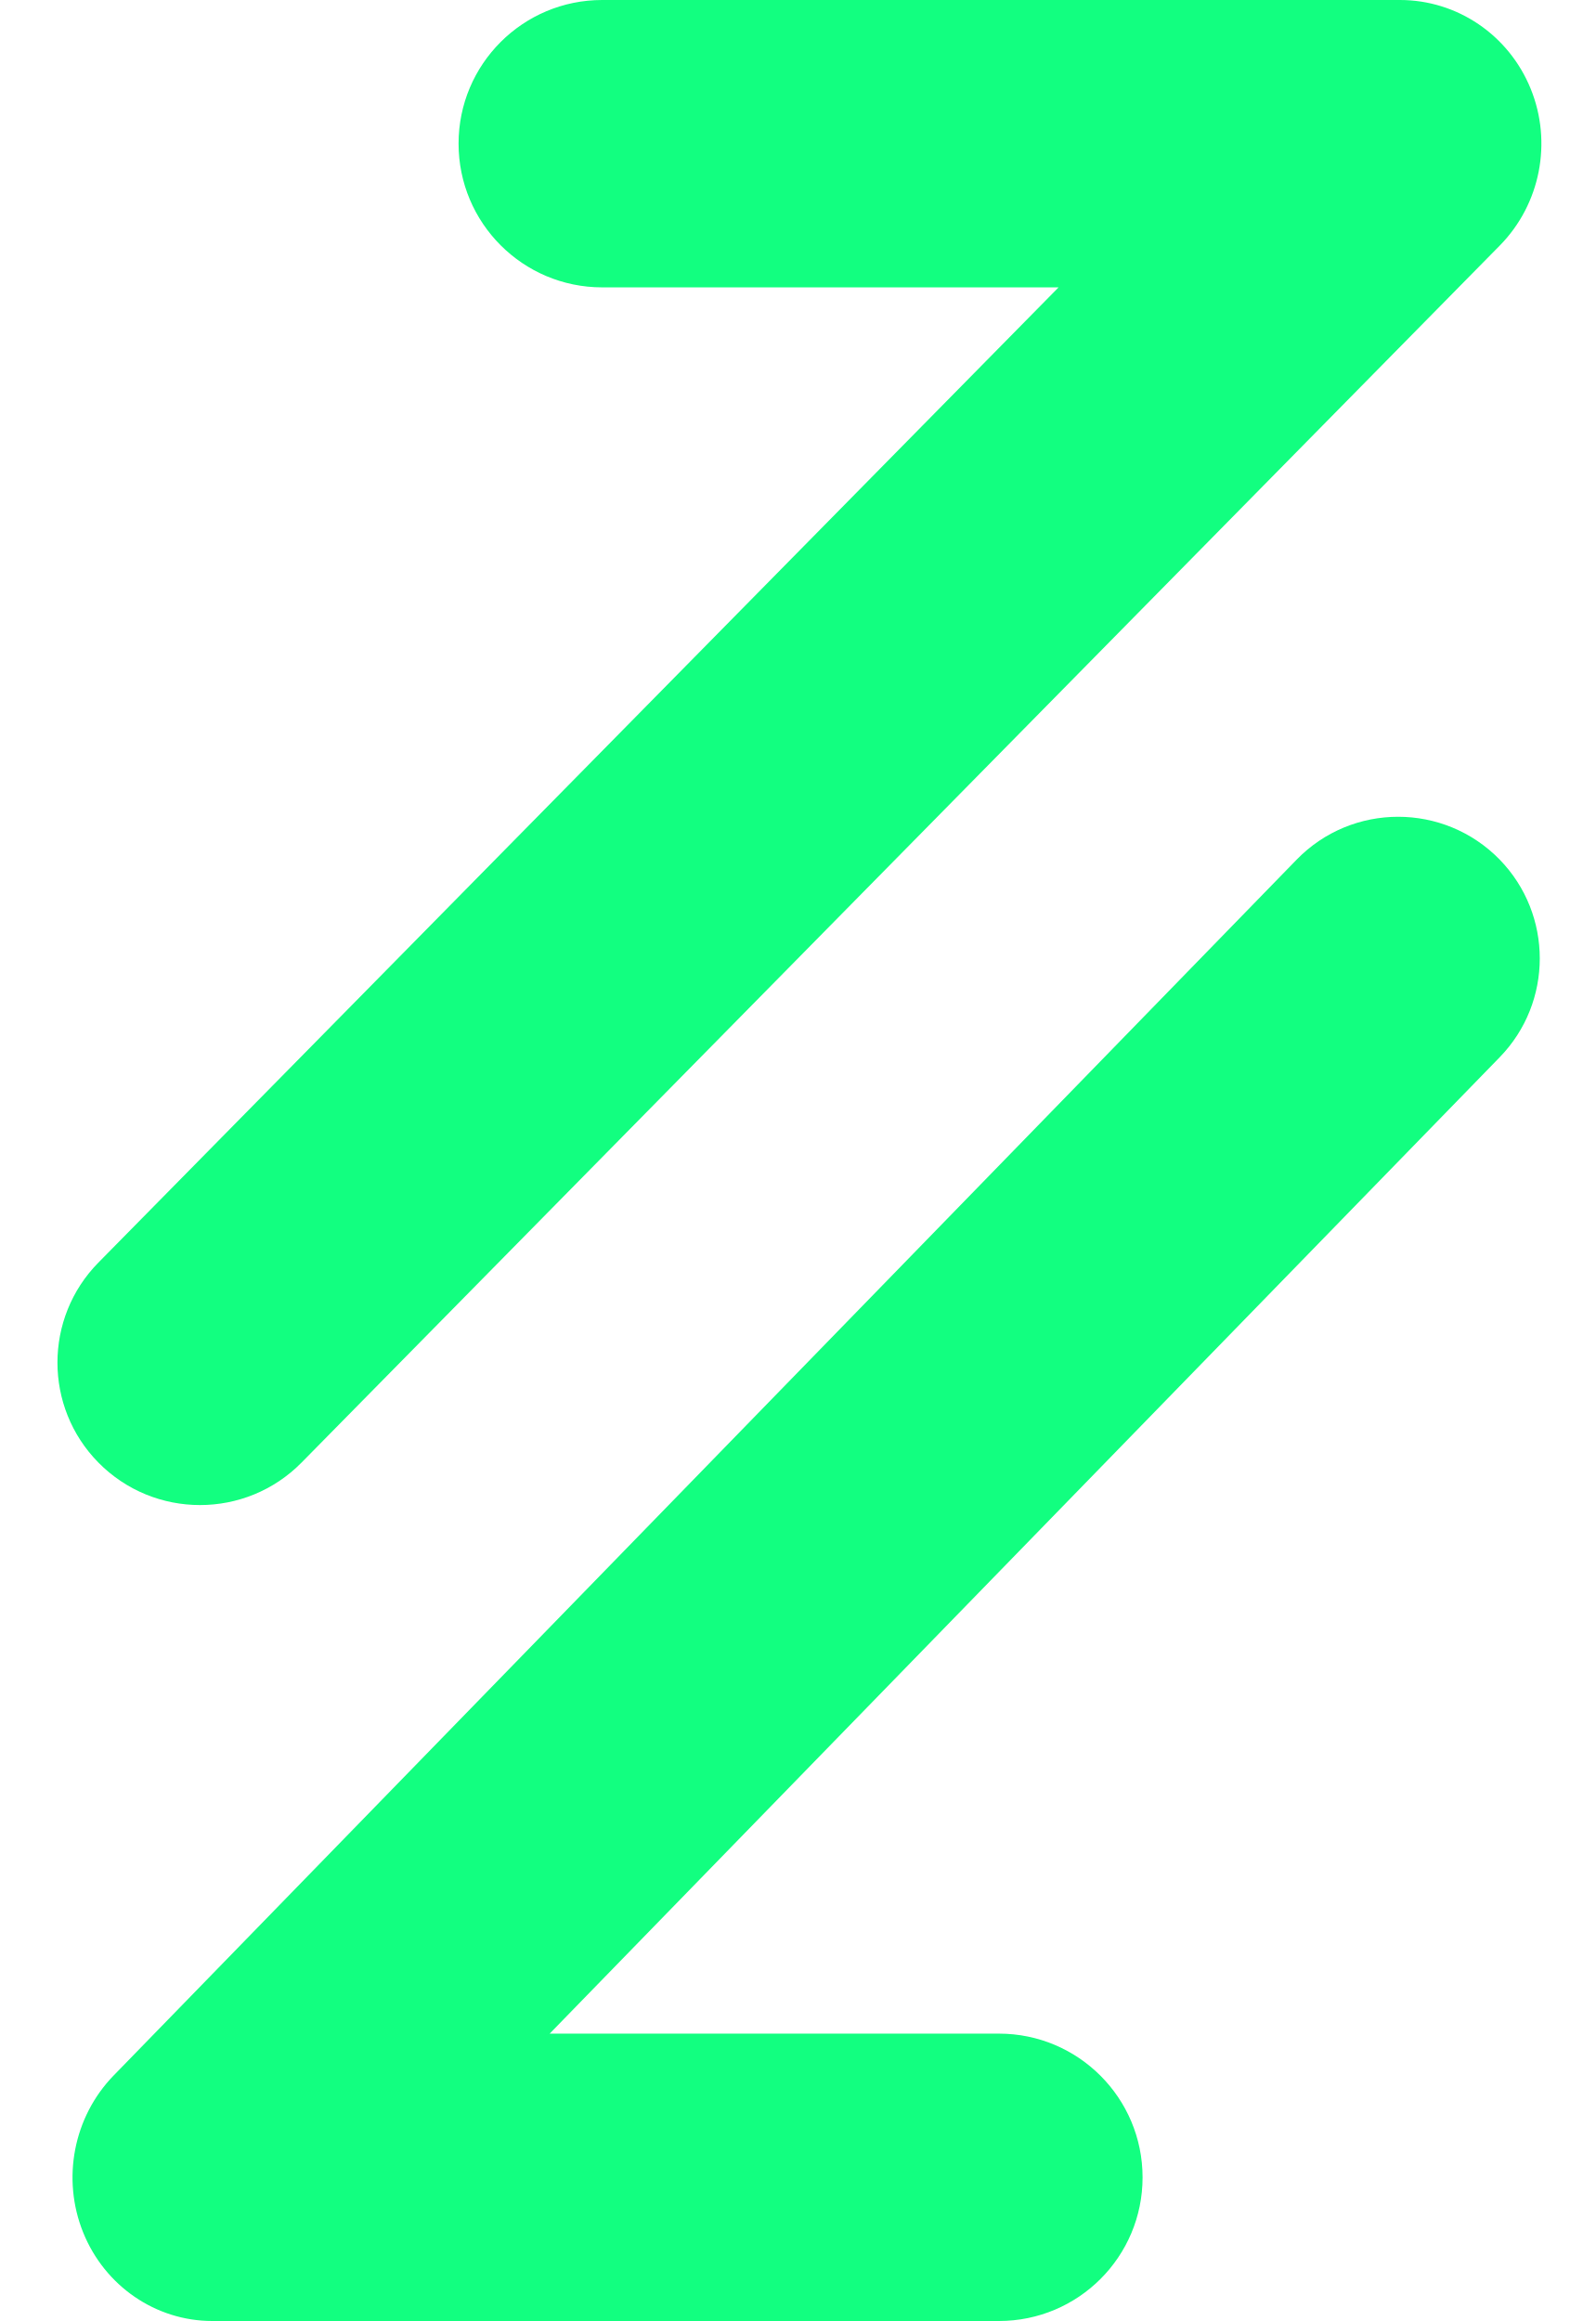
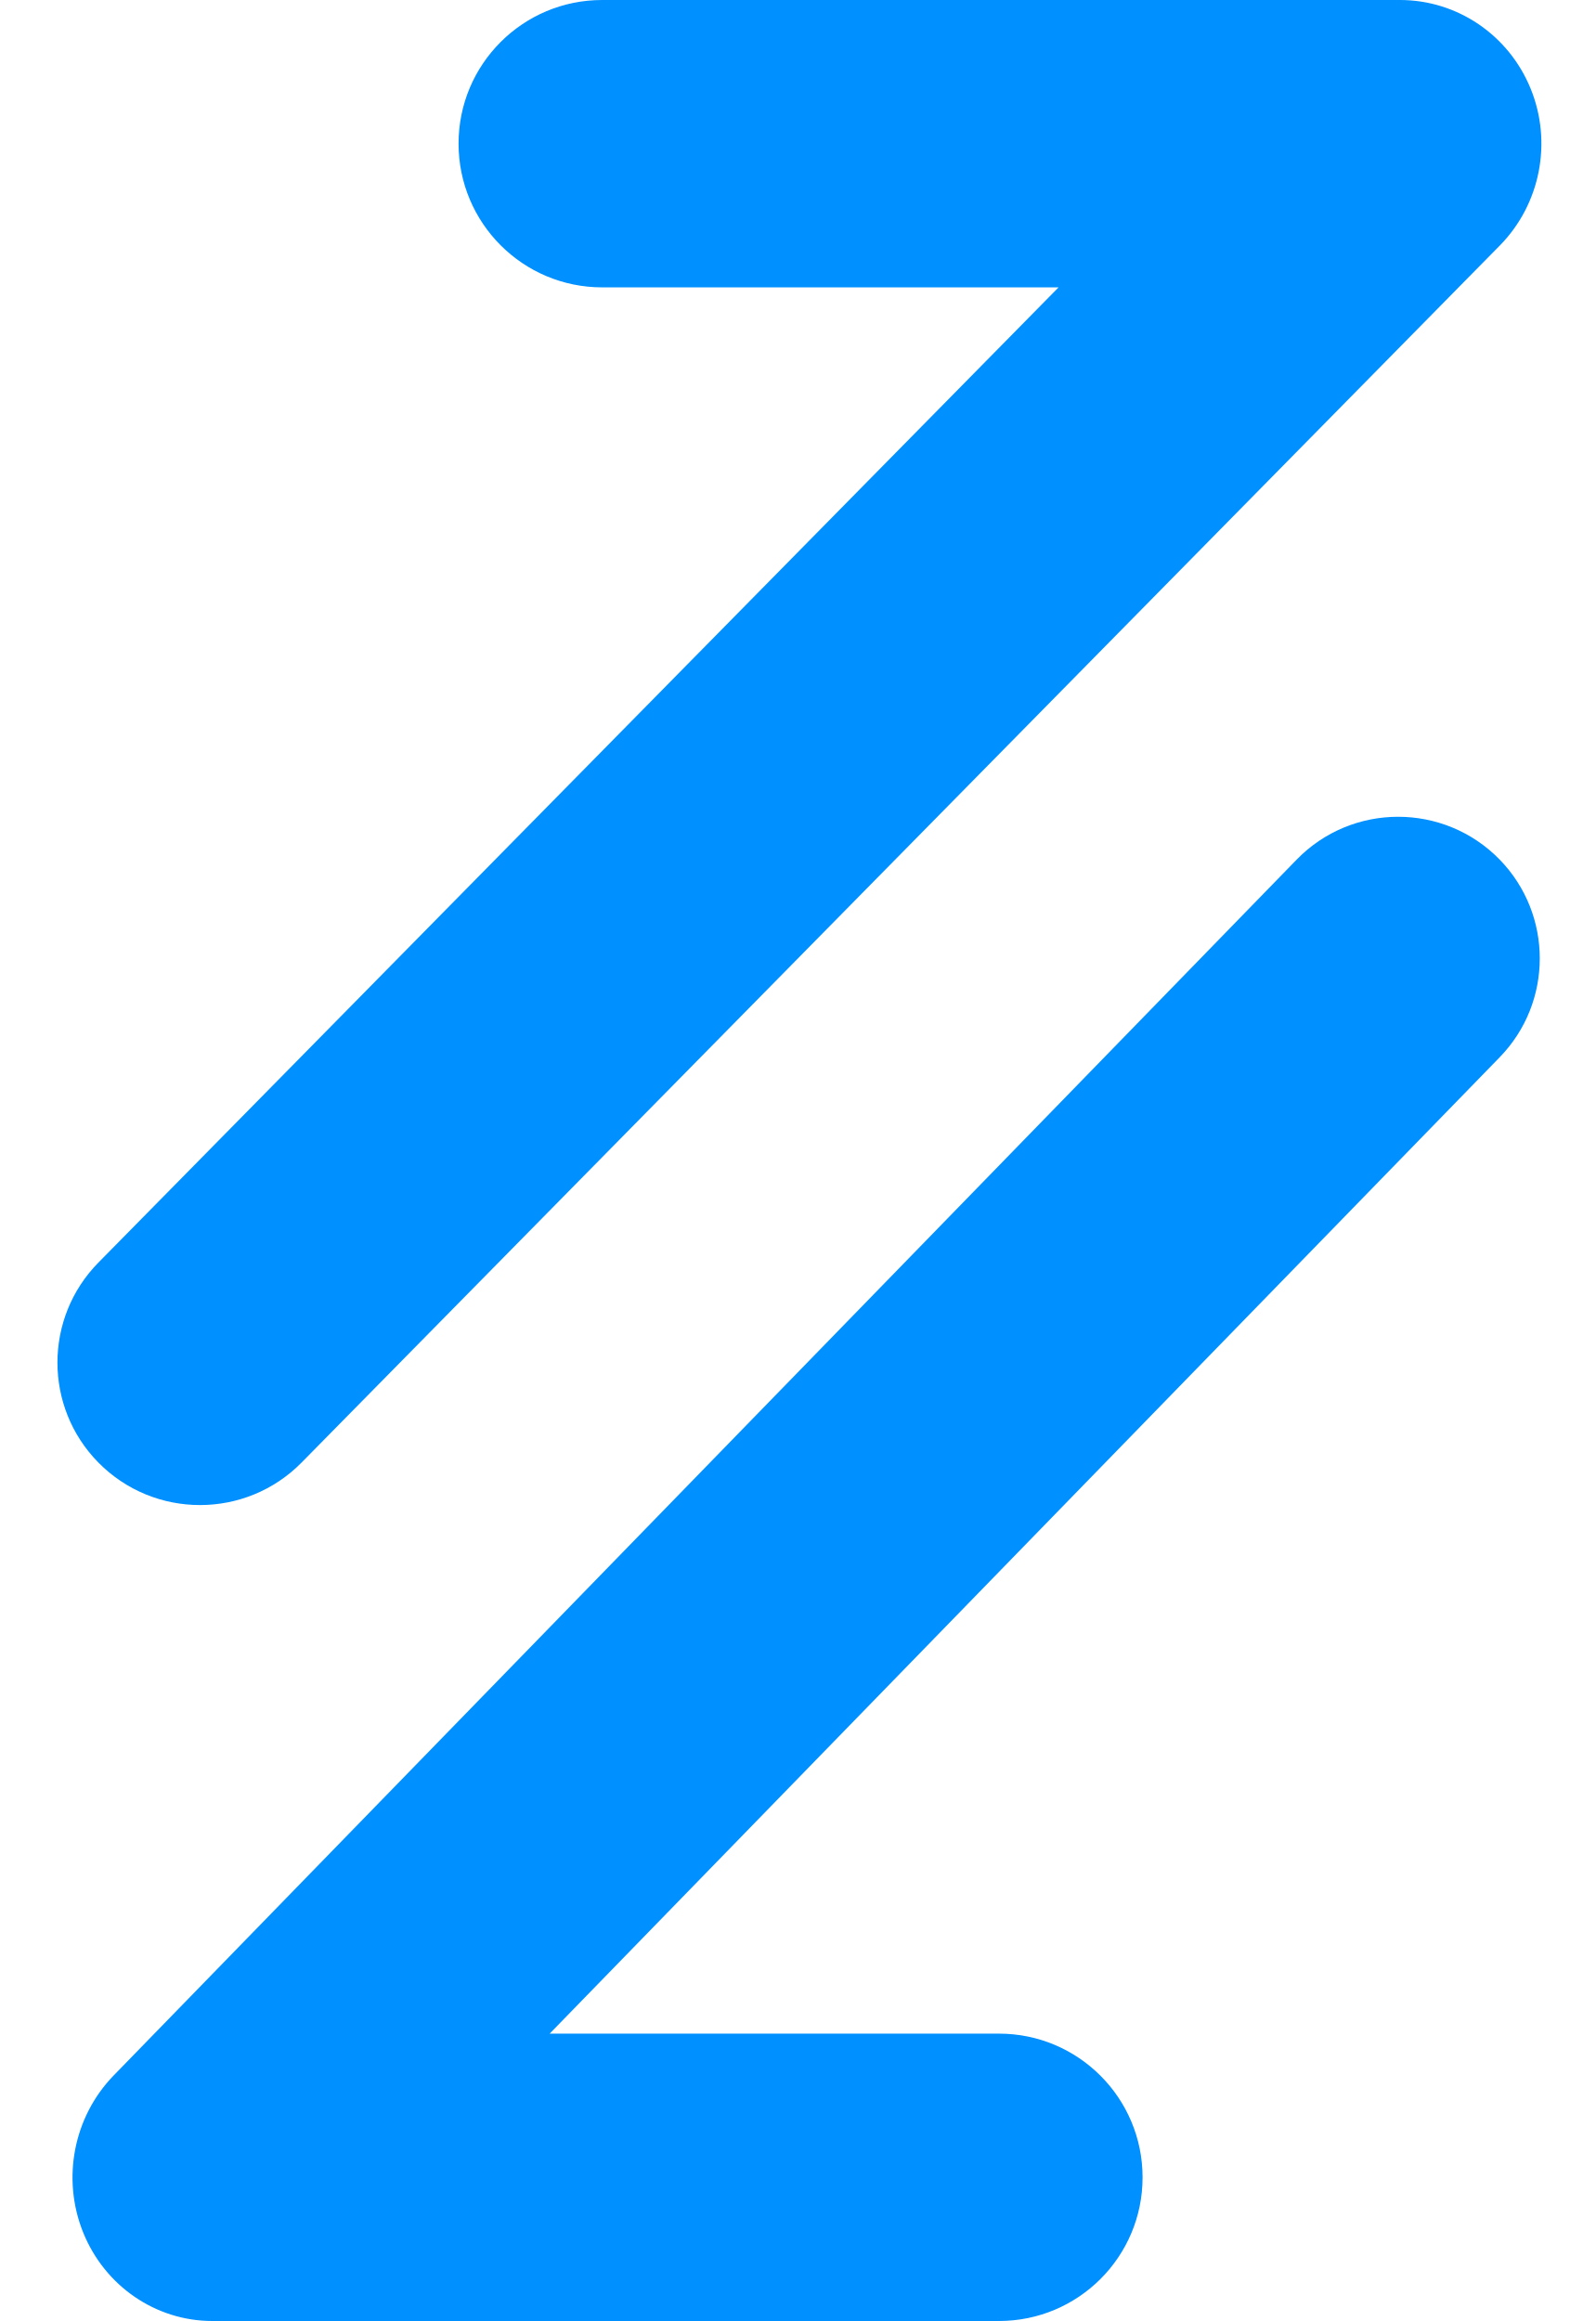
<svg xmlns="http://www.w3.org/2000/svg" width="11" height="16" viewBox="0 0 11 16" fill="none">
-   <path fill-rule="evenodd" clip-rule="evenodd" d="M3.161 0.99C3.161 0.443 3.604 0 4.151 0H9.65C10.045 0 10.4 0.241 10.551 0.611C10.702 0.981 10.618 1.407 10.34 1.691L2.079 10.082C1.694 10.473 1.063 10.473 0.678 10.082C0.302 9.7 0.302 9.086 0.678 8.704L7.297 1.981H4.151C3.604 1.981 3.161 1.537 3.161 0.99Z" fill="#12FF80" />
-   <path fill-rule="evenodd" clip-rule="evenodd" d="M10.338 5.926C10.706 6.305 10.706 6.909 10.338 7.288L3.789 14.019H6.886C7.433 14.019 7.876 14.463 7.876 15.01C7.876 15.557 7.433 16 6.886 16H1.463C1.074 16 0.722 15.759 0.573 15.389C0.424 15.019 0.507 14.593 0.782 14.309L8.938 5.926C9.321 5.532 9.954 5.532 10.338 5.926Z" fill="#12FF80" />
+   <path fill-rule="evenodd" clip-rule="evenodd" d="M3.161 0.99C3.161 0.443 3.604 0 4.151 0H9.65C10.045 0 10.4 0.241 10.551 0.611C10.702 0.981 10.618 1.407 10.34 1.691L2.079 10.082C1.694 10.473 1.063 10.473 0.678 10.082C0.302 9.7 0.302 9.086 0.678 8.704L7.297 1.981H4.151C3.604 1.981 3.161 1.537 3.161 0.99Z" fill="#0090FF" />
+   <path fill-rule="evenodd" clip-rule="evenodd" d="M10.338 5.926C10.706 6.305 10.706 6.909 10.338 7.288L3.789 14.019H6.886C7.433 14.019 7.876 14.463 7.876 15.01C7.876 15.557 7.433 16 6.886 16H1.463C1.074 16 0.722 15.759 0.573 15.389C0.424 15.019 0.507 14.593 0.782 14.309L8.938 5.926C9.321 5.532 9.954 5.532 10.338 5.926Z" fill="#0090FF" />
</svg>
